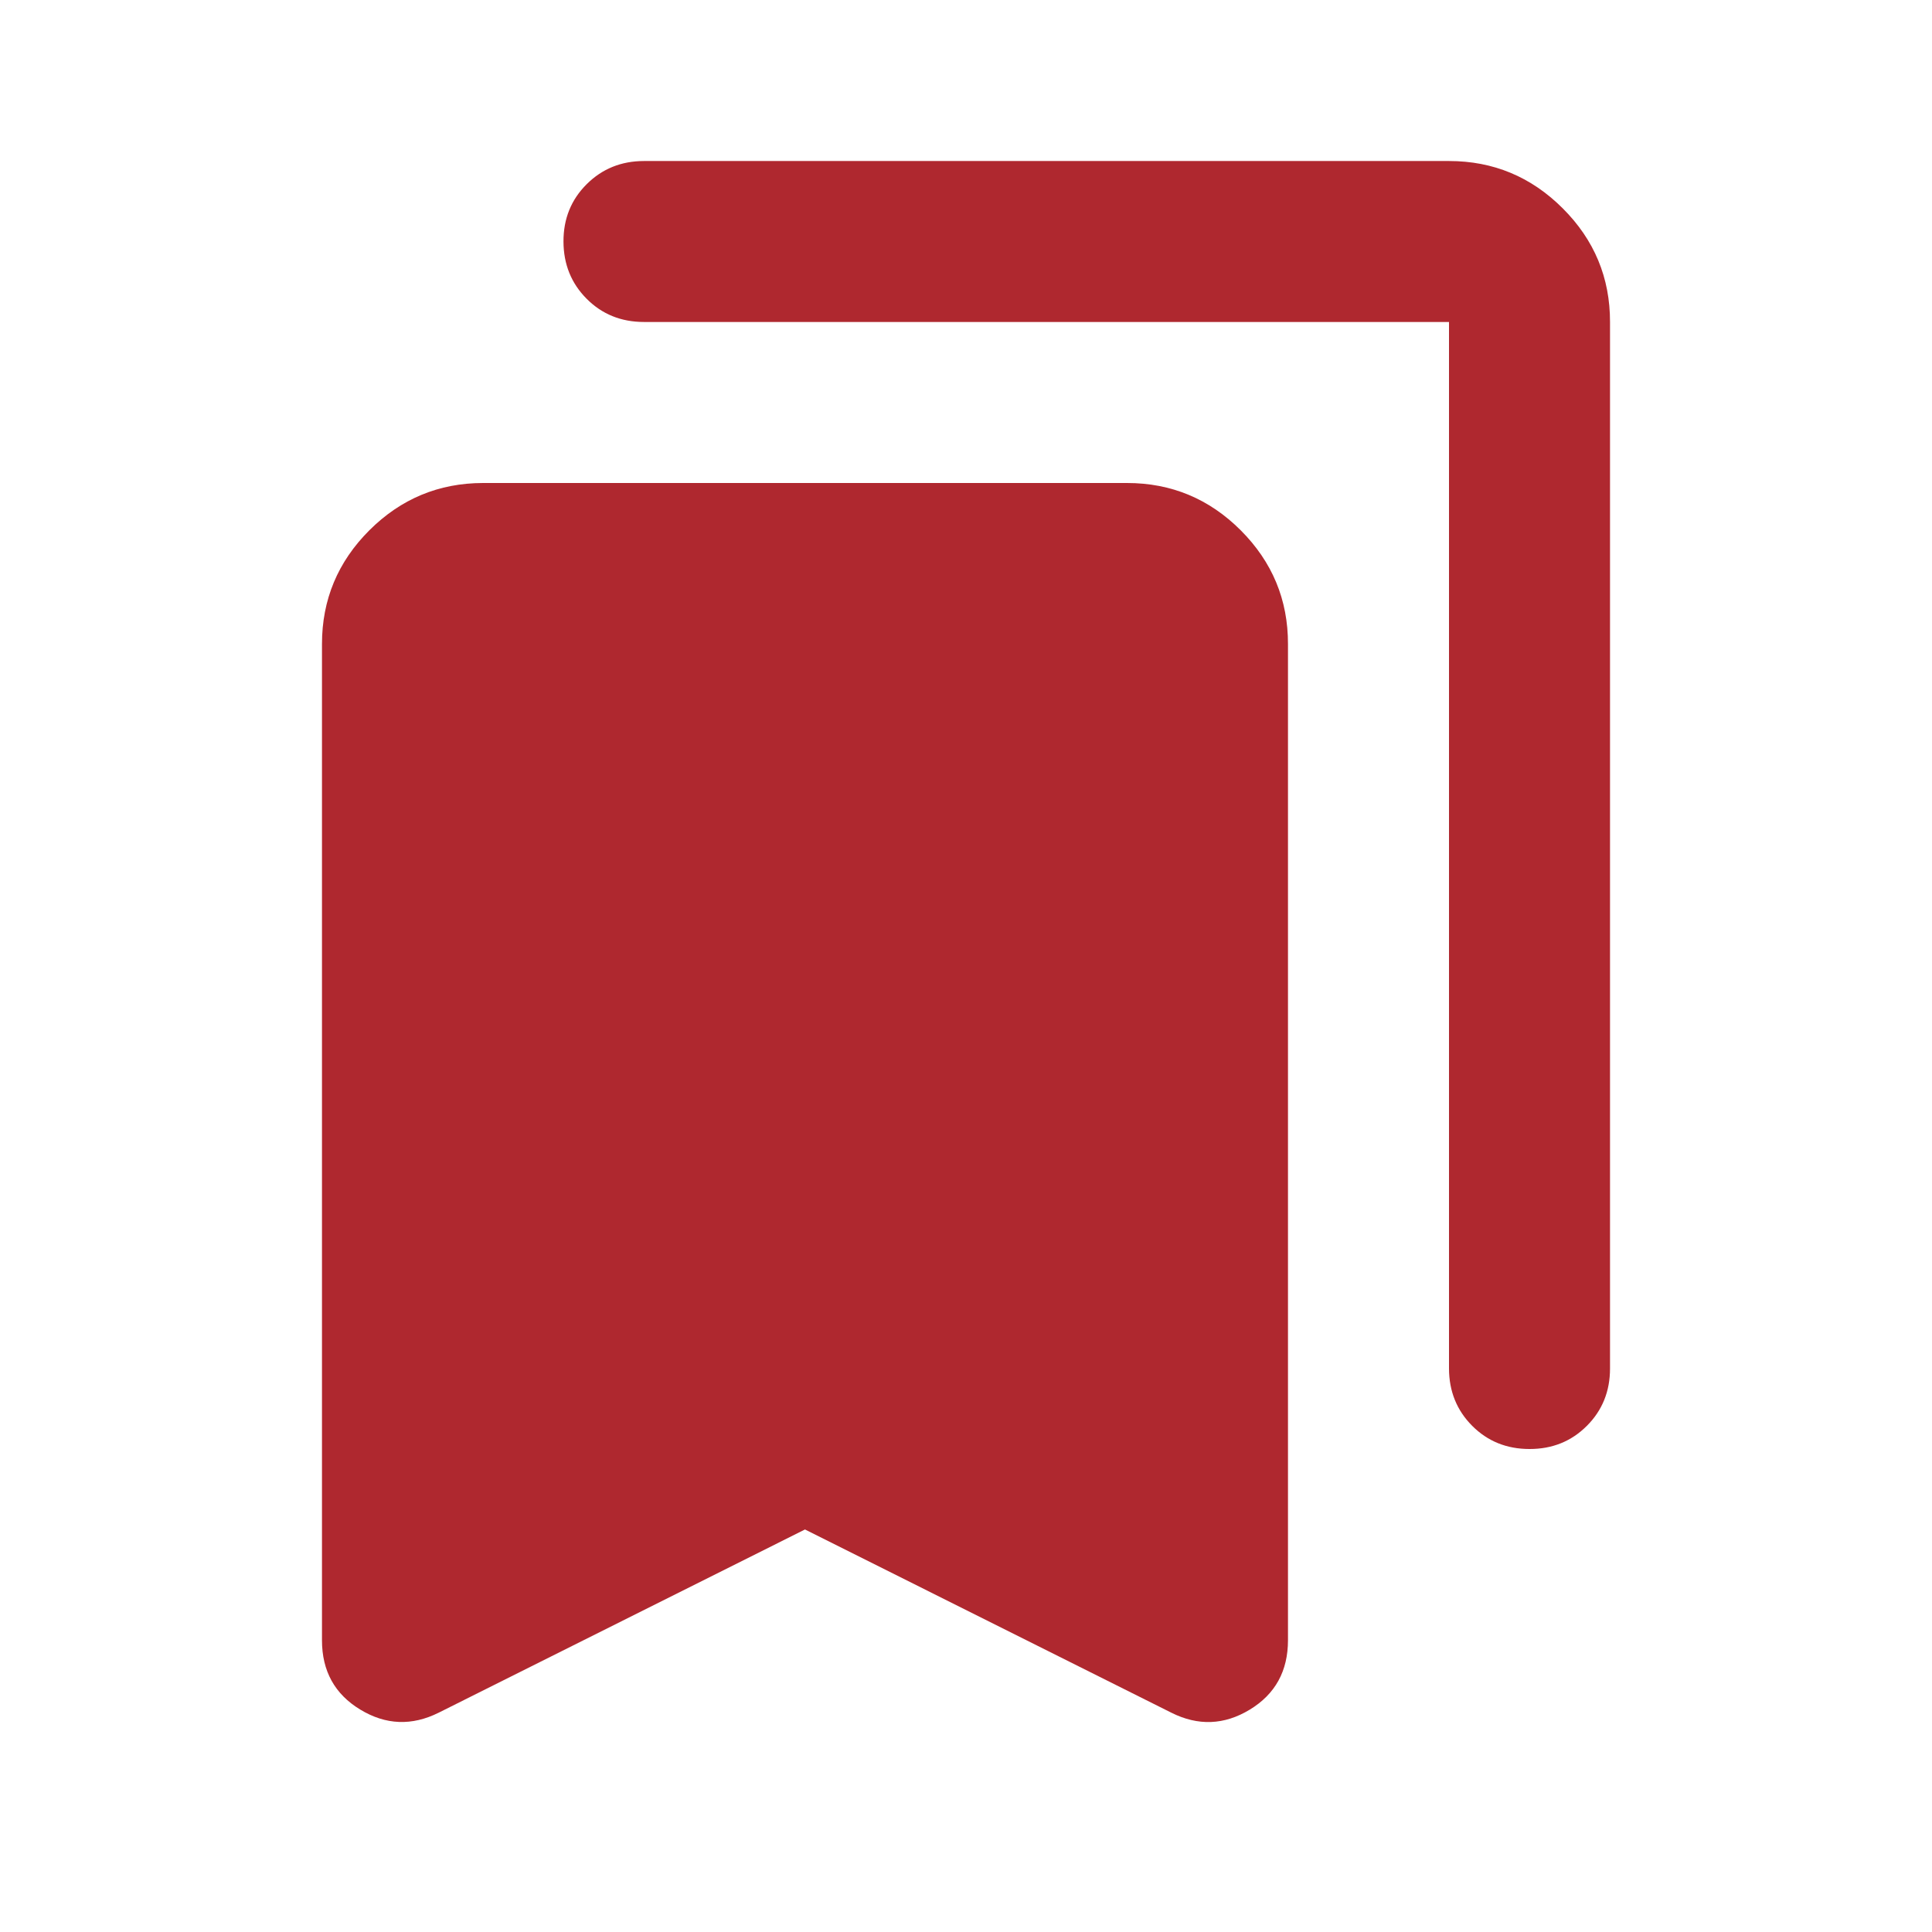
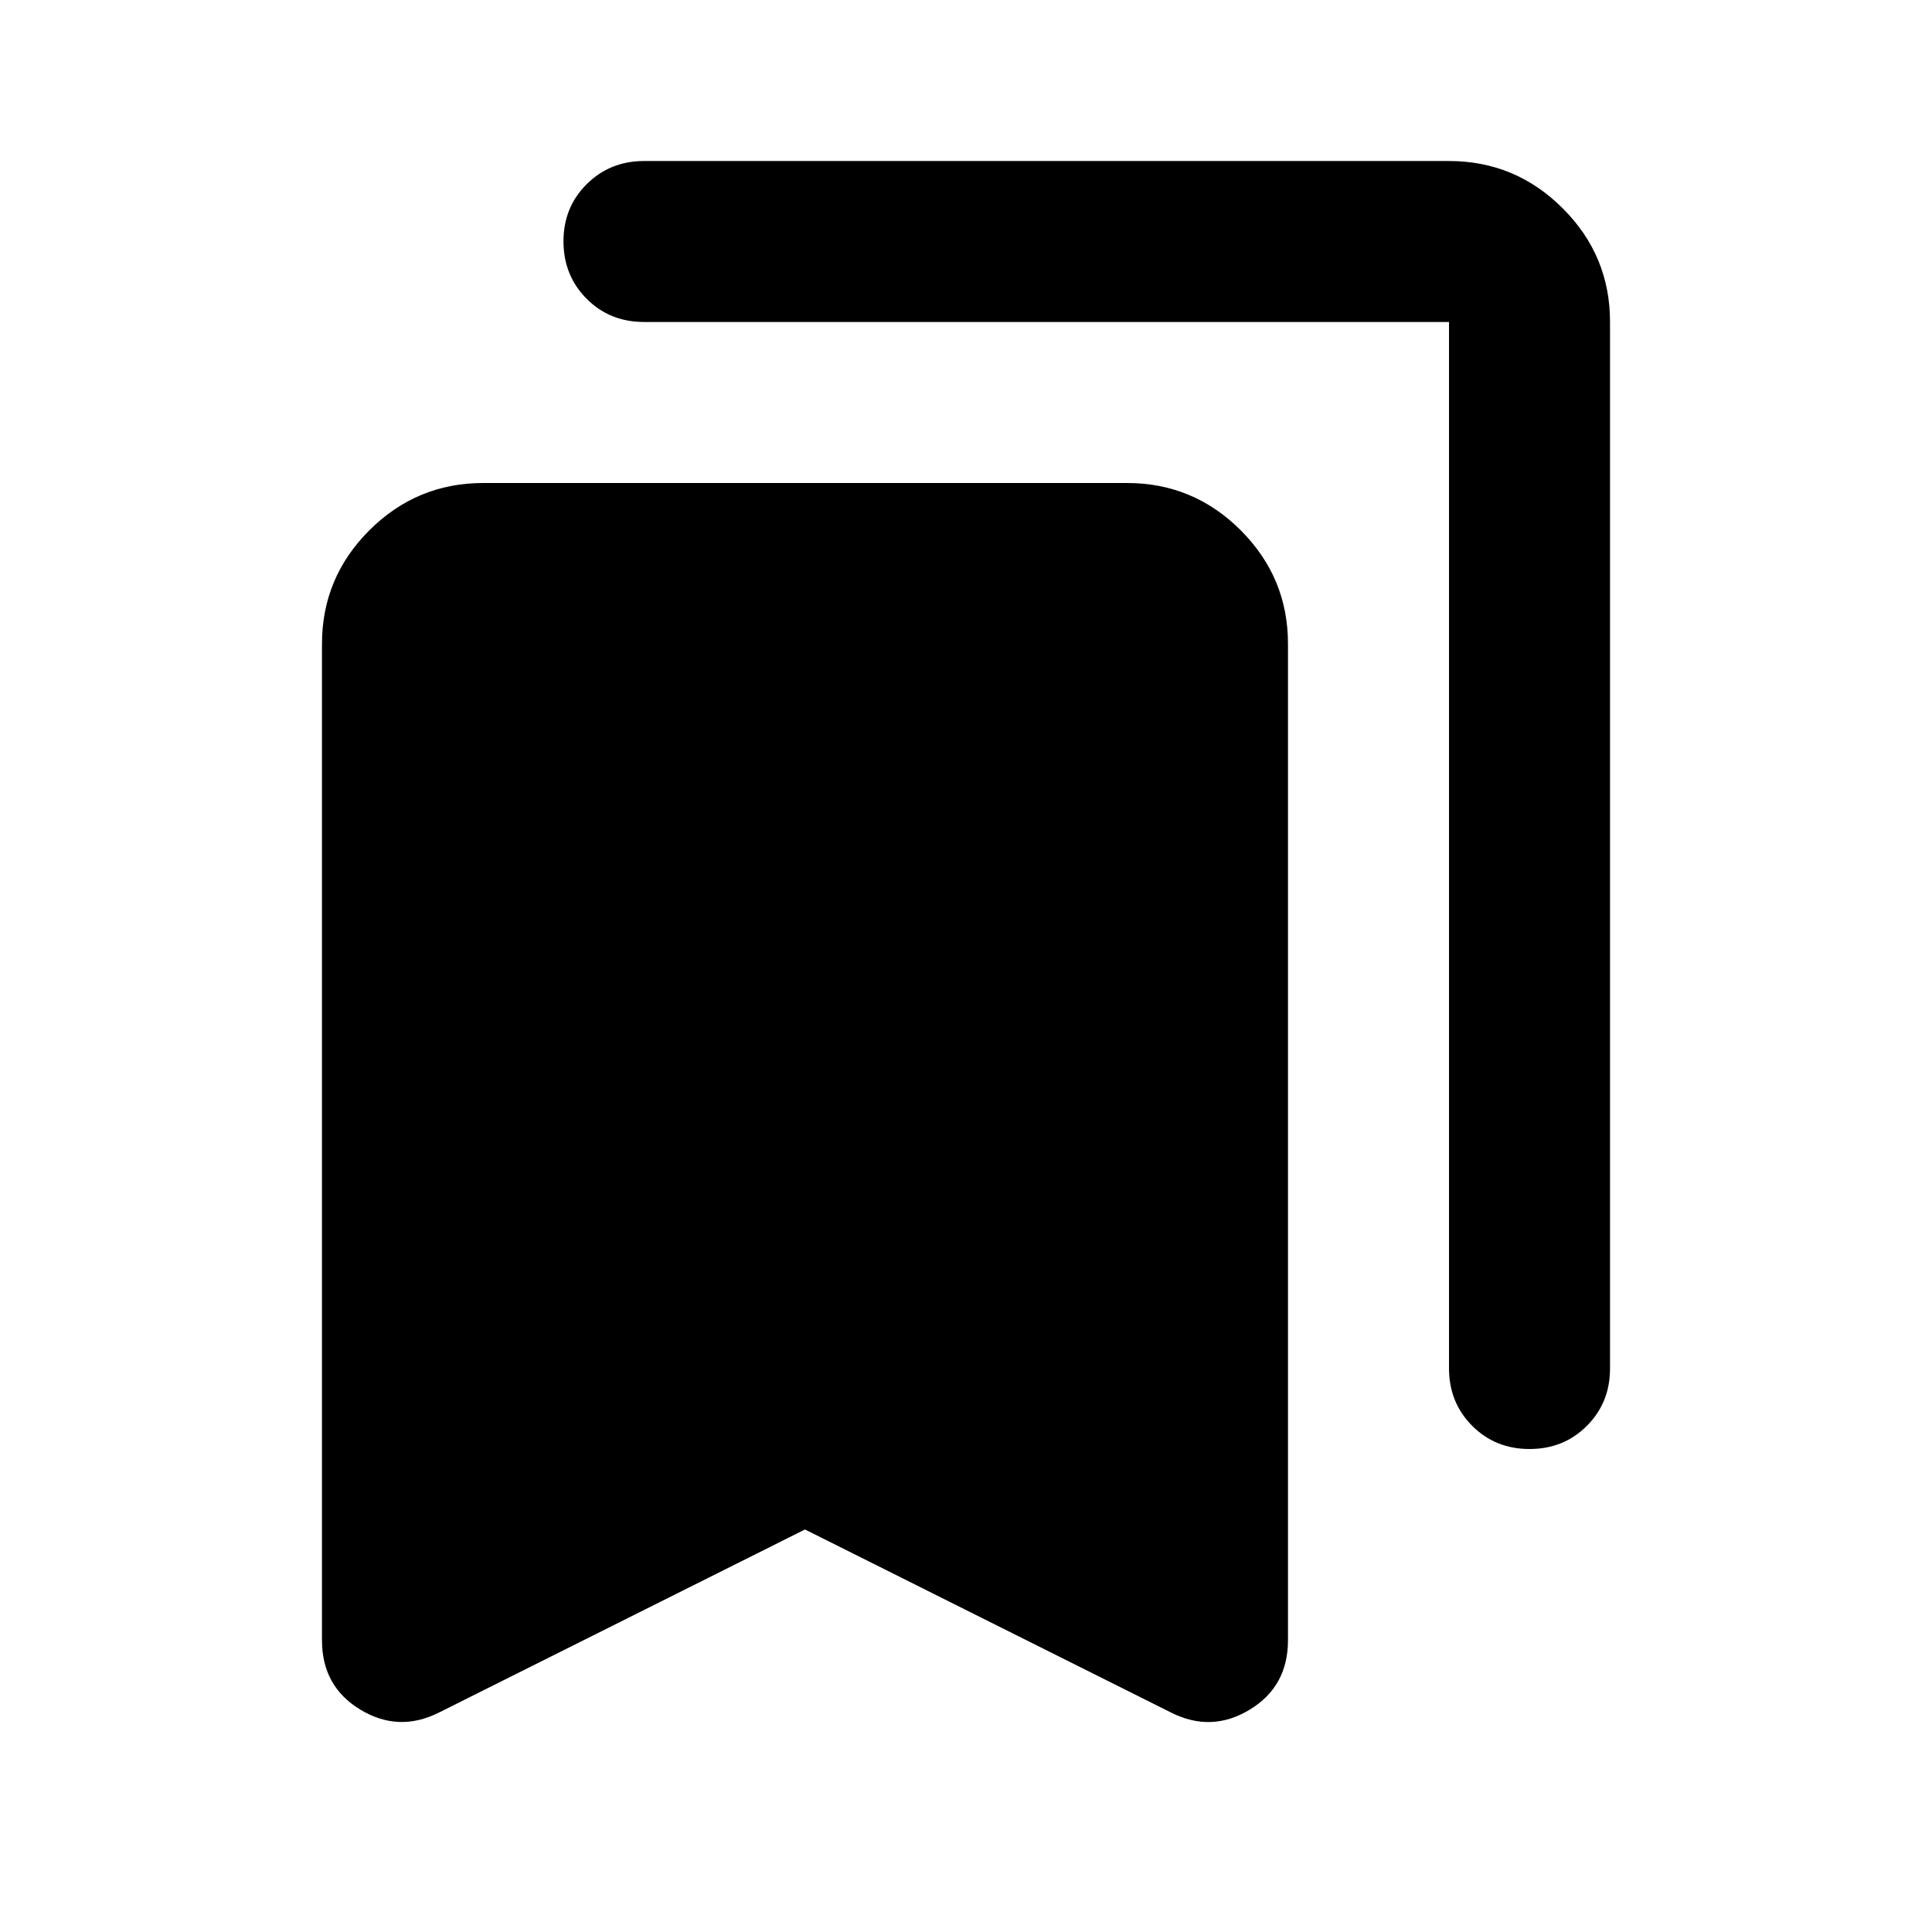
<svg xmlns="http://www.w3.org/2000/svg" width="32" height="32" viewBox="0 0 32 32" fill="none">
-   <path d="M13.333 25.333L7.267 28.367C6.822 28.589 6.389 28.572 5.967 28.316C5.544 28.06 5.333 27.677 5.333 27.168V10.667C5.333 9.933 5.595 9.306 6.117 8.784C6.64 8.262 7.268 8.001 8 8H18.667C19.4 8 20.028 8.261 20.551 8.784C21.073 9.307 21.334 9.934 21.333 10.667V27.167C21.333 27.678 21.122 28.061 20.7 28.317C20.278 28.573 19.844 28.59 19.4 28.367L13.333 25.333ZM25.333 24C24.956 24 24.639 23.872 24.384 23.616C24.129 23.36 24.001 23.044 24 22.667V5.333H10.667C10.289 5.333 9.972 5.205 9.717 4.949C9.462 4.693 9.334 4.377 9.333 4C9.332 3.623 9.46 3.307 9.717 3.051C9.974 2.795 10.291 2.667 10.667 2.667H24C24.733 2.667 25.361 2.928 25.884 3.451C26.407 3.973 26.668 4.601 26.667 5.333V22.667C26.667 23.044 26.539 23.361 26.283 23.617C26.027 23.873 25.71 24.001 25.333 24Z" fill="#AF282F" />
+   <path d="M13.333 25.333L7.267 28.367C6.822 28.589 6.389 28.572 5.967 28.316C5.544 28.06 5.333 27.677 5.333 27.168V10.667C5.333 9.933 5.595 9.306 6.117 8.784C6.64 8.262 7.268 8.001 8 8H18.667C19.4 8 20.028 8.261 20.551 8.784C21.073 9.307 21.334 9.934 21.333 10.667V27.167C21.333 27.678 21.122 28.061 20.7 28.317C20.278 28.573 19.844 28.59 19.4 28.367L13.333 25.333ZM25.333 24C24.956 24 24.639 23.872 24.384 23.616C24.129 23.36 24.001 23.044 24 22.667V5.333H10.667C10.289 5.333 9.972 5.205 9.717 4.949C9.462 4.693 9.334 4.377 9.333 4C9.332 3.623 9.46 3.307 9.717 3.051C9.974 2.795 10.291 2.667 10.667 2.667H24C24.733 2.667 25.361 2.928 25.884 3.451C26.407 3.973 26.668 4.601 26.667 5.333V22.667C26.667 23.044 26.539 23.361 26.283 23.617C26.027 23.873 25.71 24.001 25.333 24Z" fill="currentColor" />
</svg>
